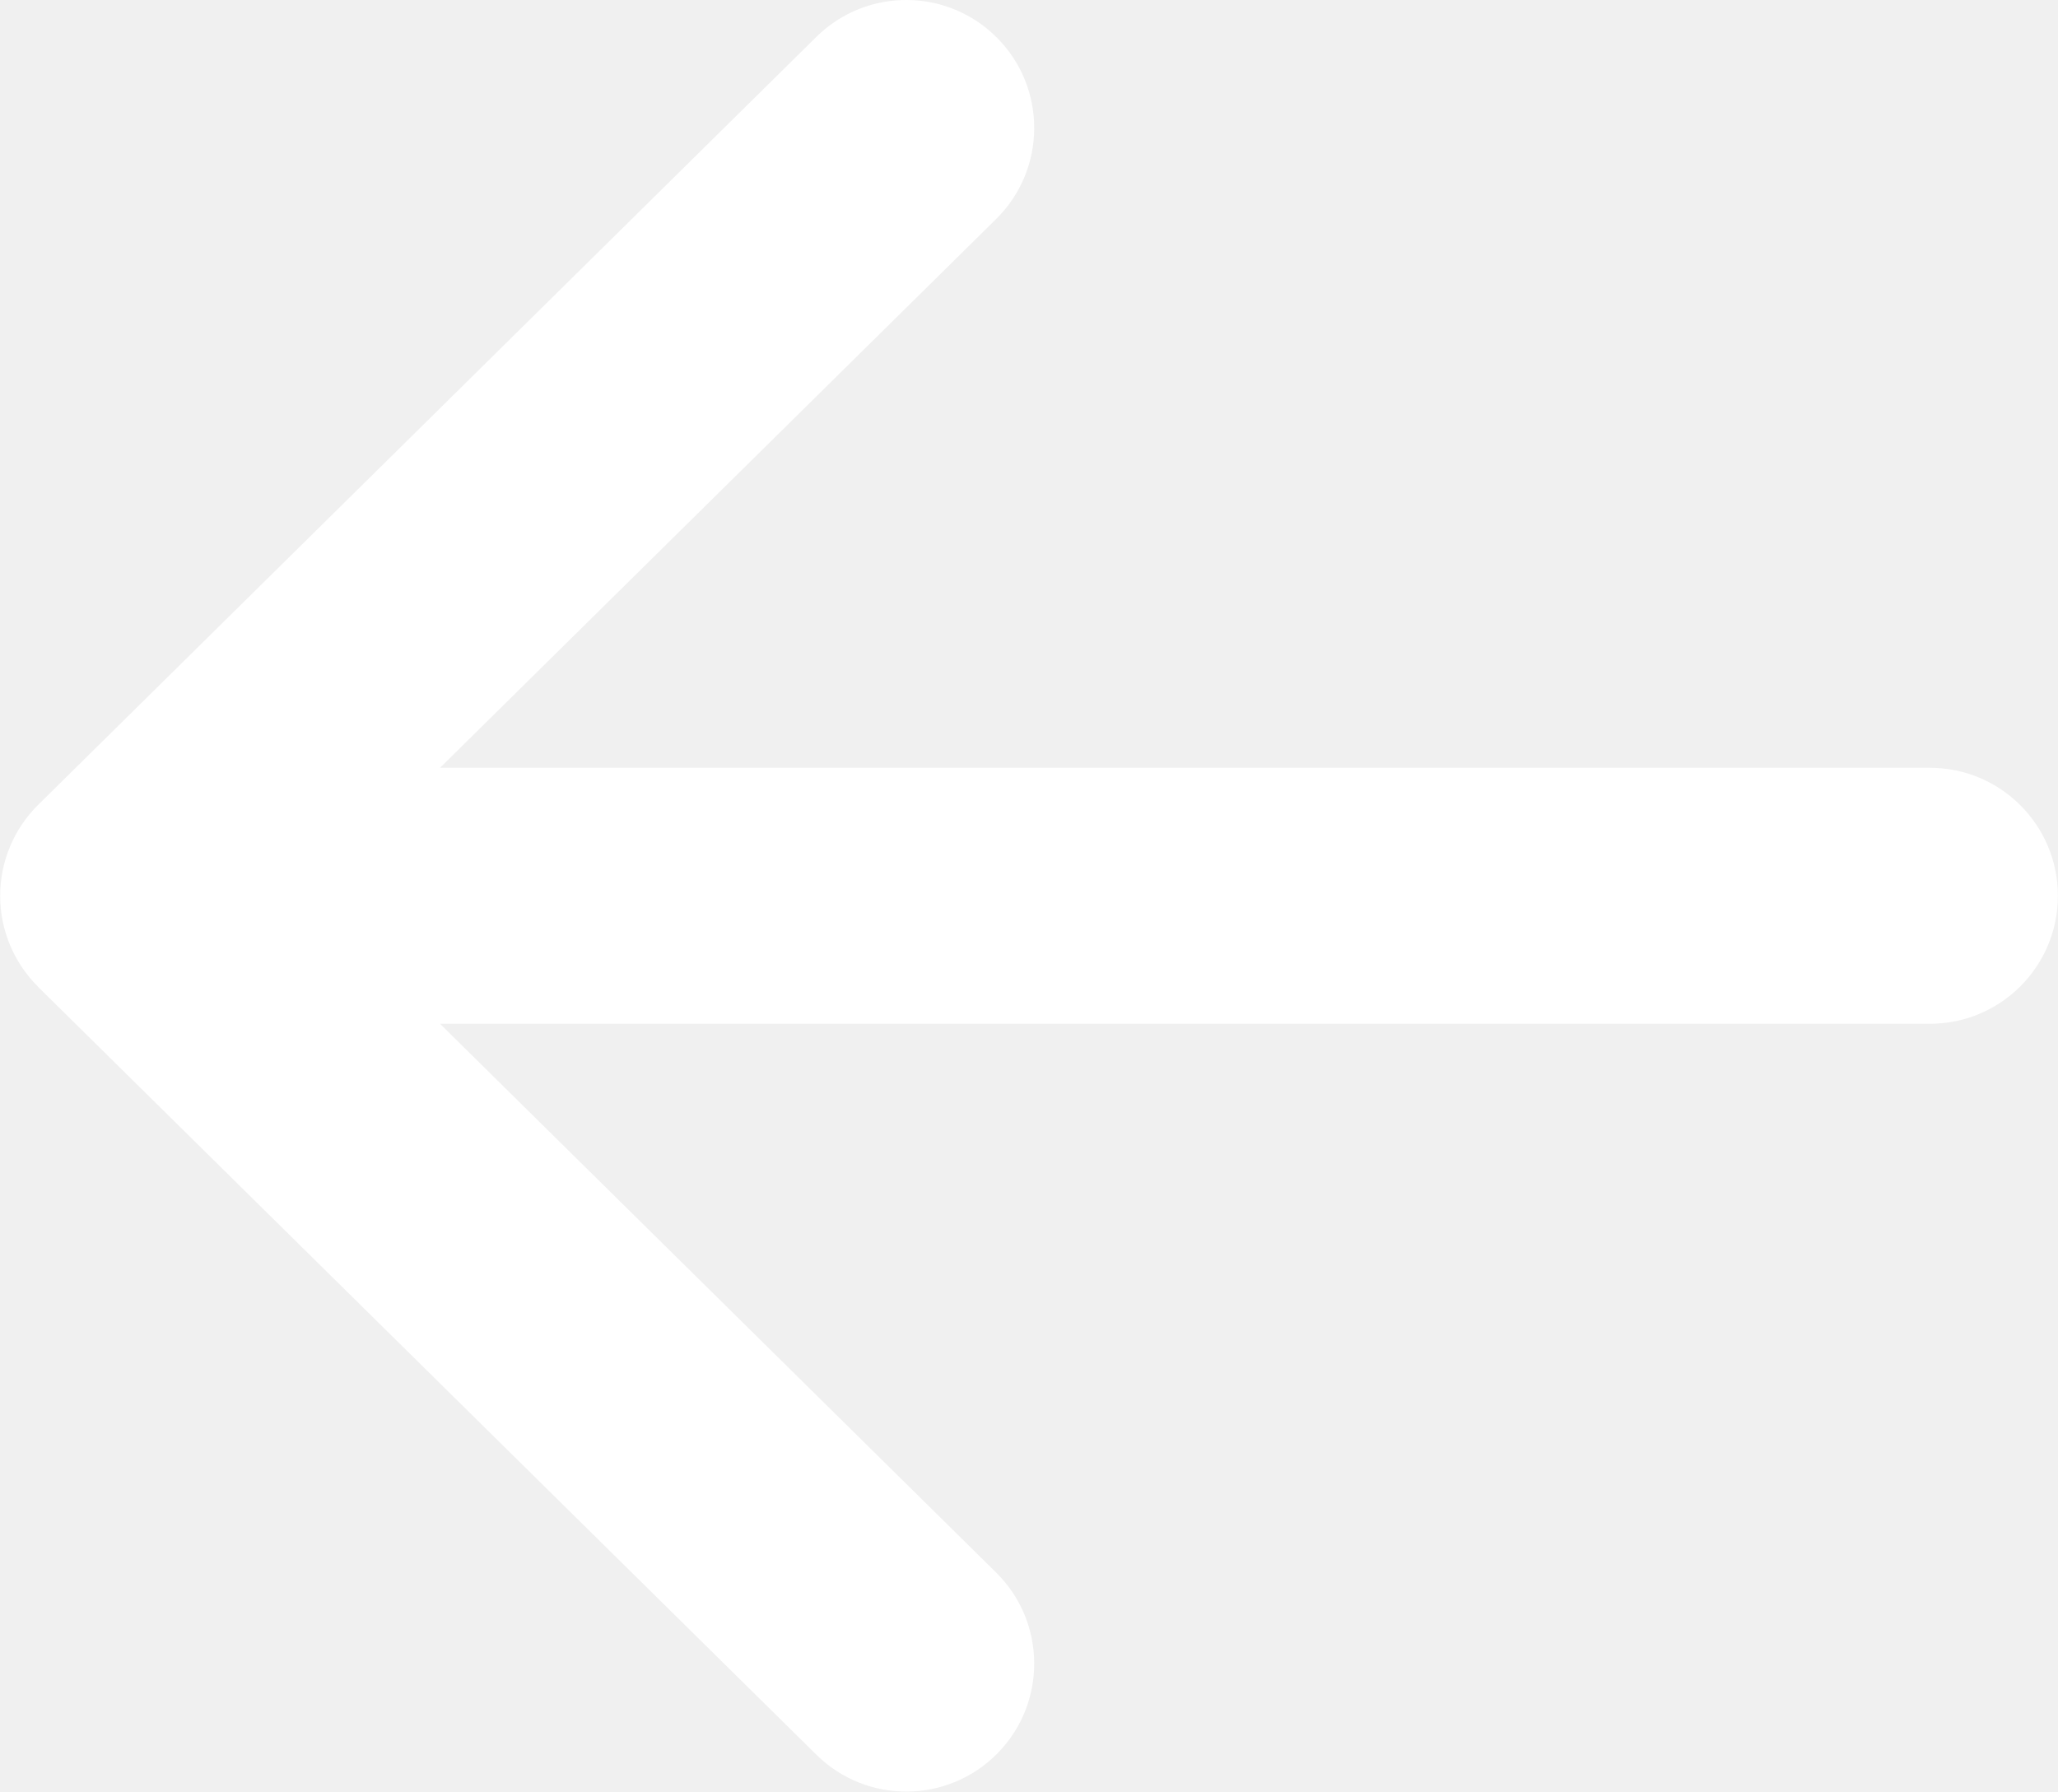
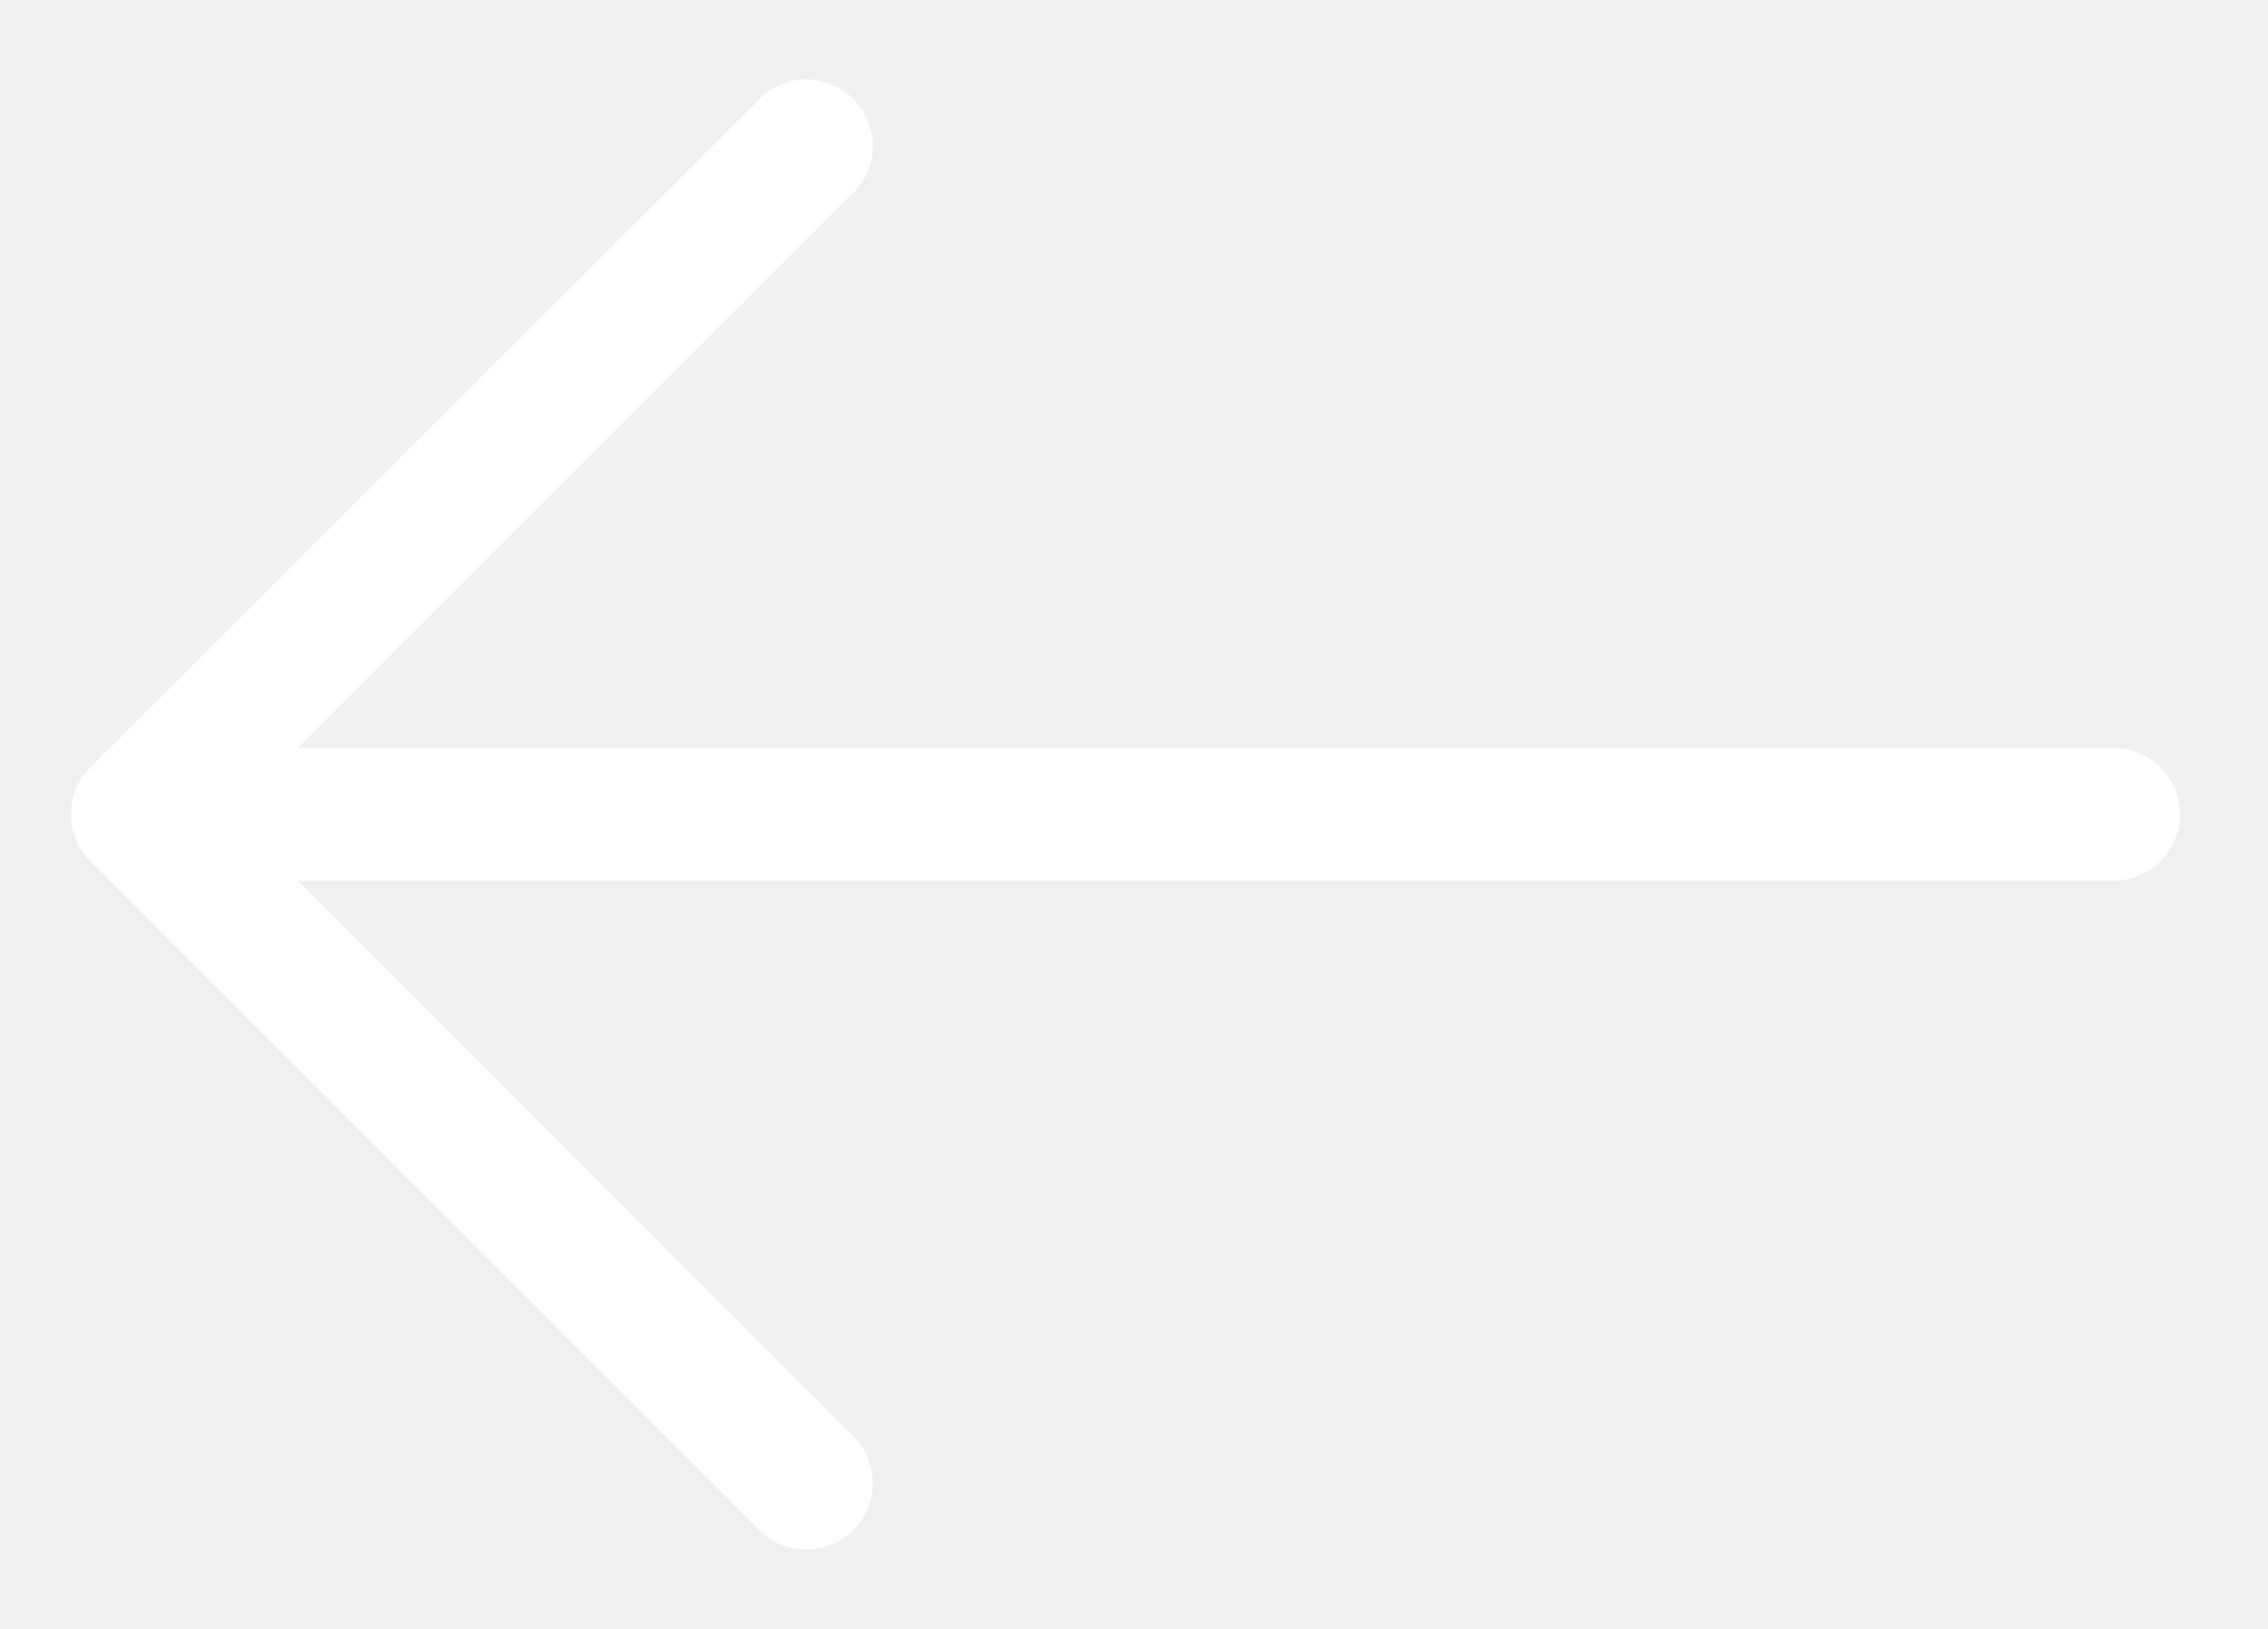
- <svg xmlns="http://www.w3.org/2000/svg" width="29.836" height="25.976" viewBox="0 0 29.836 25.976">
-   <g id="logout_1_" data-name="logout(1)" transform="translate(508.9 -189.241)">
-     <g id="Gruppe_15" data-name="Gruppe 15" transform="translate(-308.964 322.382) rotate(180)">
-       <g id="Gruppe_14" data-name="Gruppe 14" transform="translate(170.1 107.165)">
-         <path id="Pfad_110" data-name="Pfad 110" d="M199.383,118.832,188.1,107.7a1.855,1.855,0,1,0-2.605,2.642l8.062,7.956h-21.6a1.855,1.855,0,0,0,0,3.711h21.6l-8.062,7.956a1.855,1.855,0,1,0,2.605,2.642l11.281-11.133a1.855,1.855,0,0,0,0-2.642Z" transform="translate(-170.1 -107.165)" fill="#fff" />
-       </g>
-     </g>
-   </g>
+ <svg xmlns="http://www.w3.org/2000/svg" id="Capa_1" version="1.1" viewBox="0 0 396.8 285">
+   <path fill="#ffffff" d="M15.8,150.7h0l116.4,116.4c4.2,4.9,11.5,5.4,16.4,1.3,4.9-4.2,5.5-11.5,1.3-16.4-.4-.5-.8-.9-1.3-1.3l-96.5-96.6h317.7c6.4,0,11.6-5.2,11.6-11.6s-5.2-11.6-11.6-11.6H52.1l96.5-96.5c4.9-4.2,5.5-11.5,1.3-16.4s-11.5-5.5-16.4-1.3c-.5.4-.9.8-1.3,1.3L15.8,134.3c-4.5,4.5-4.5,11.9,0,16.4Z" />
</svg>
